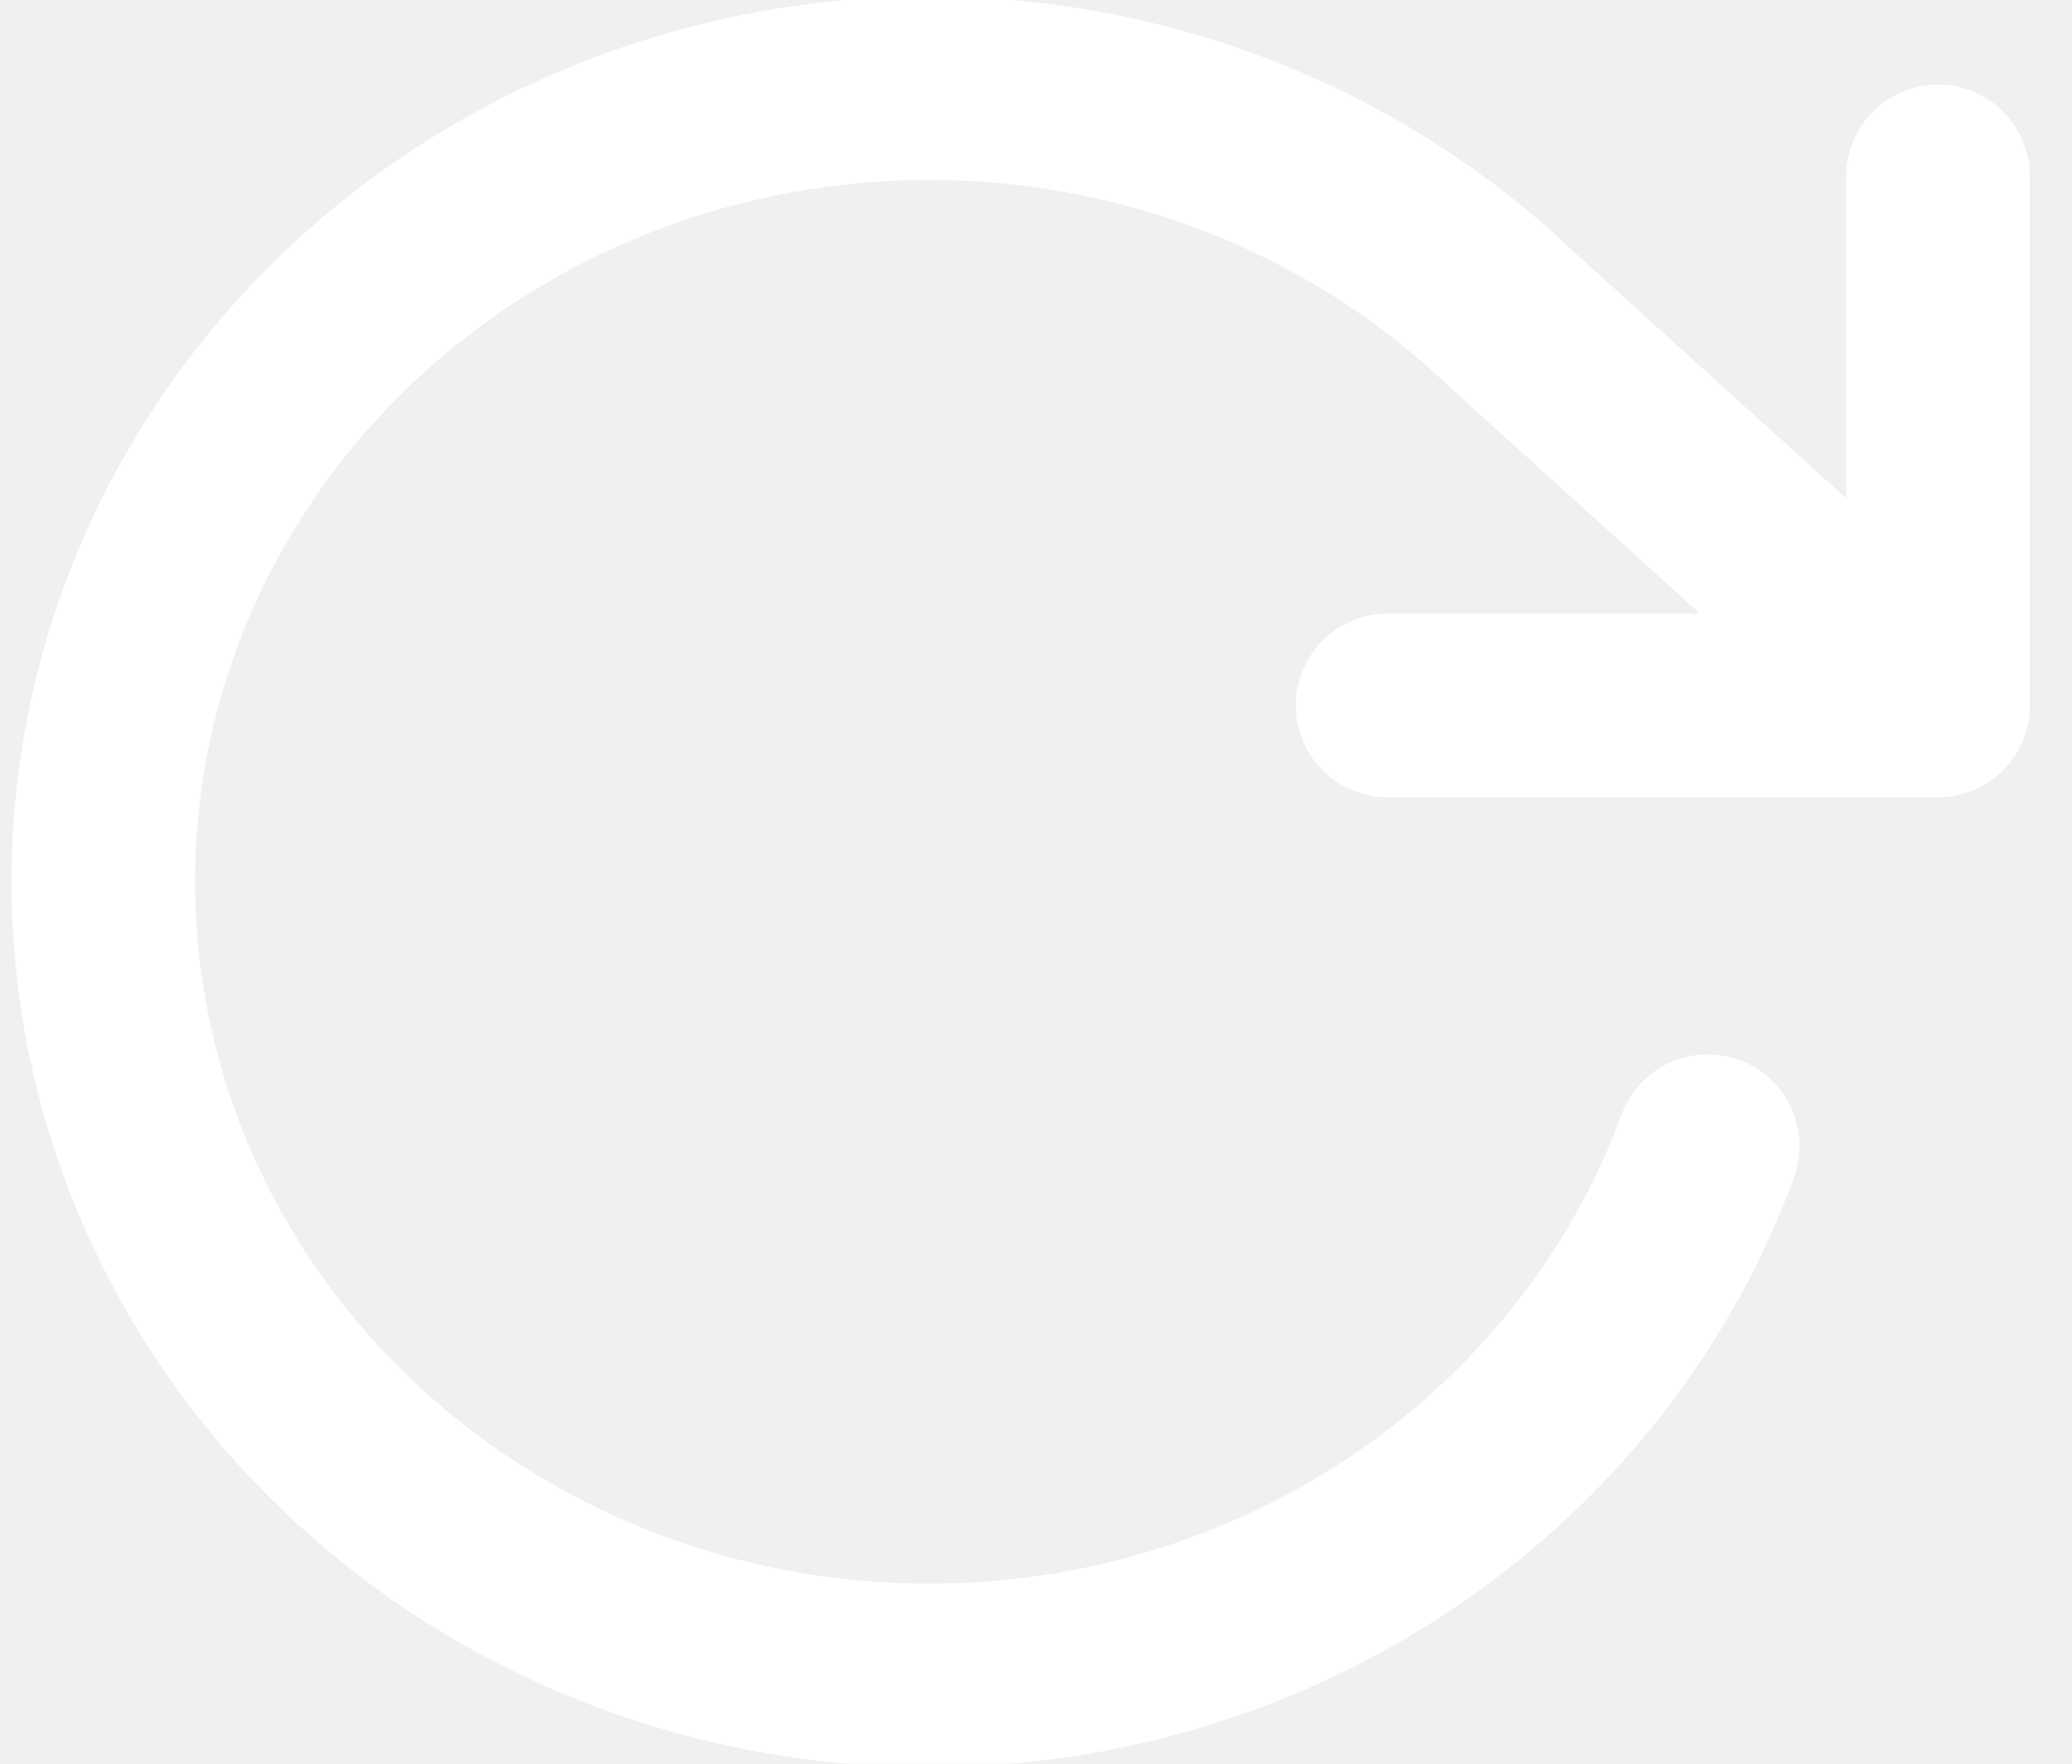
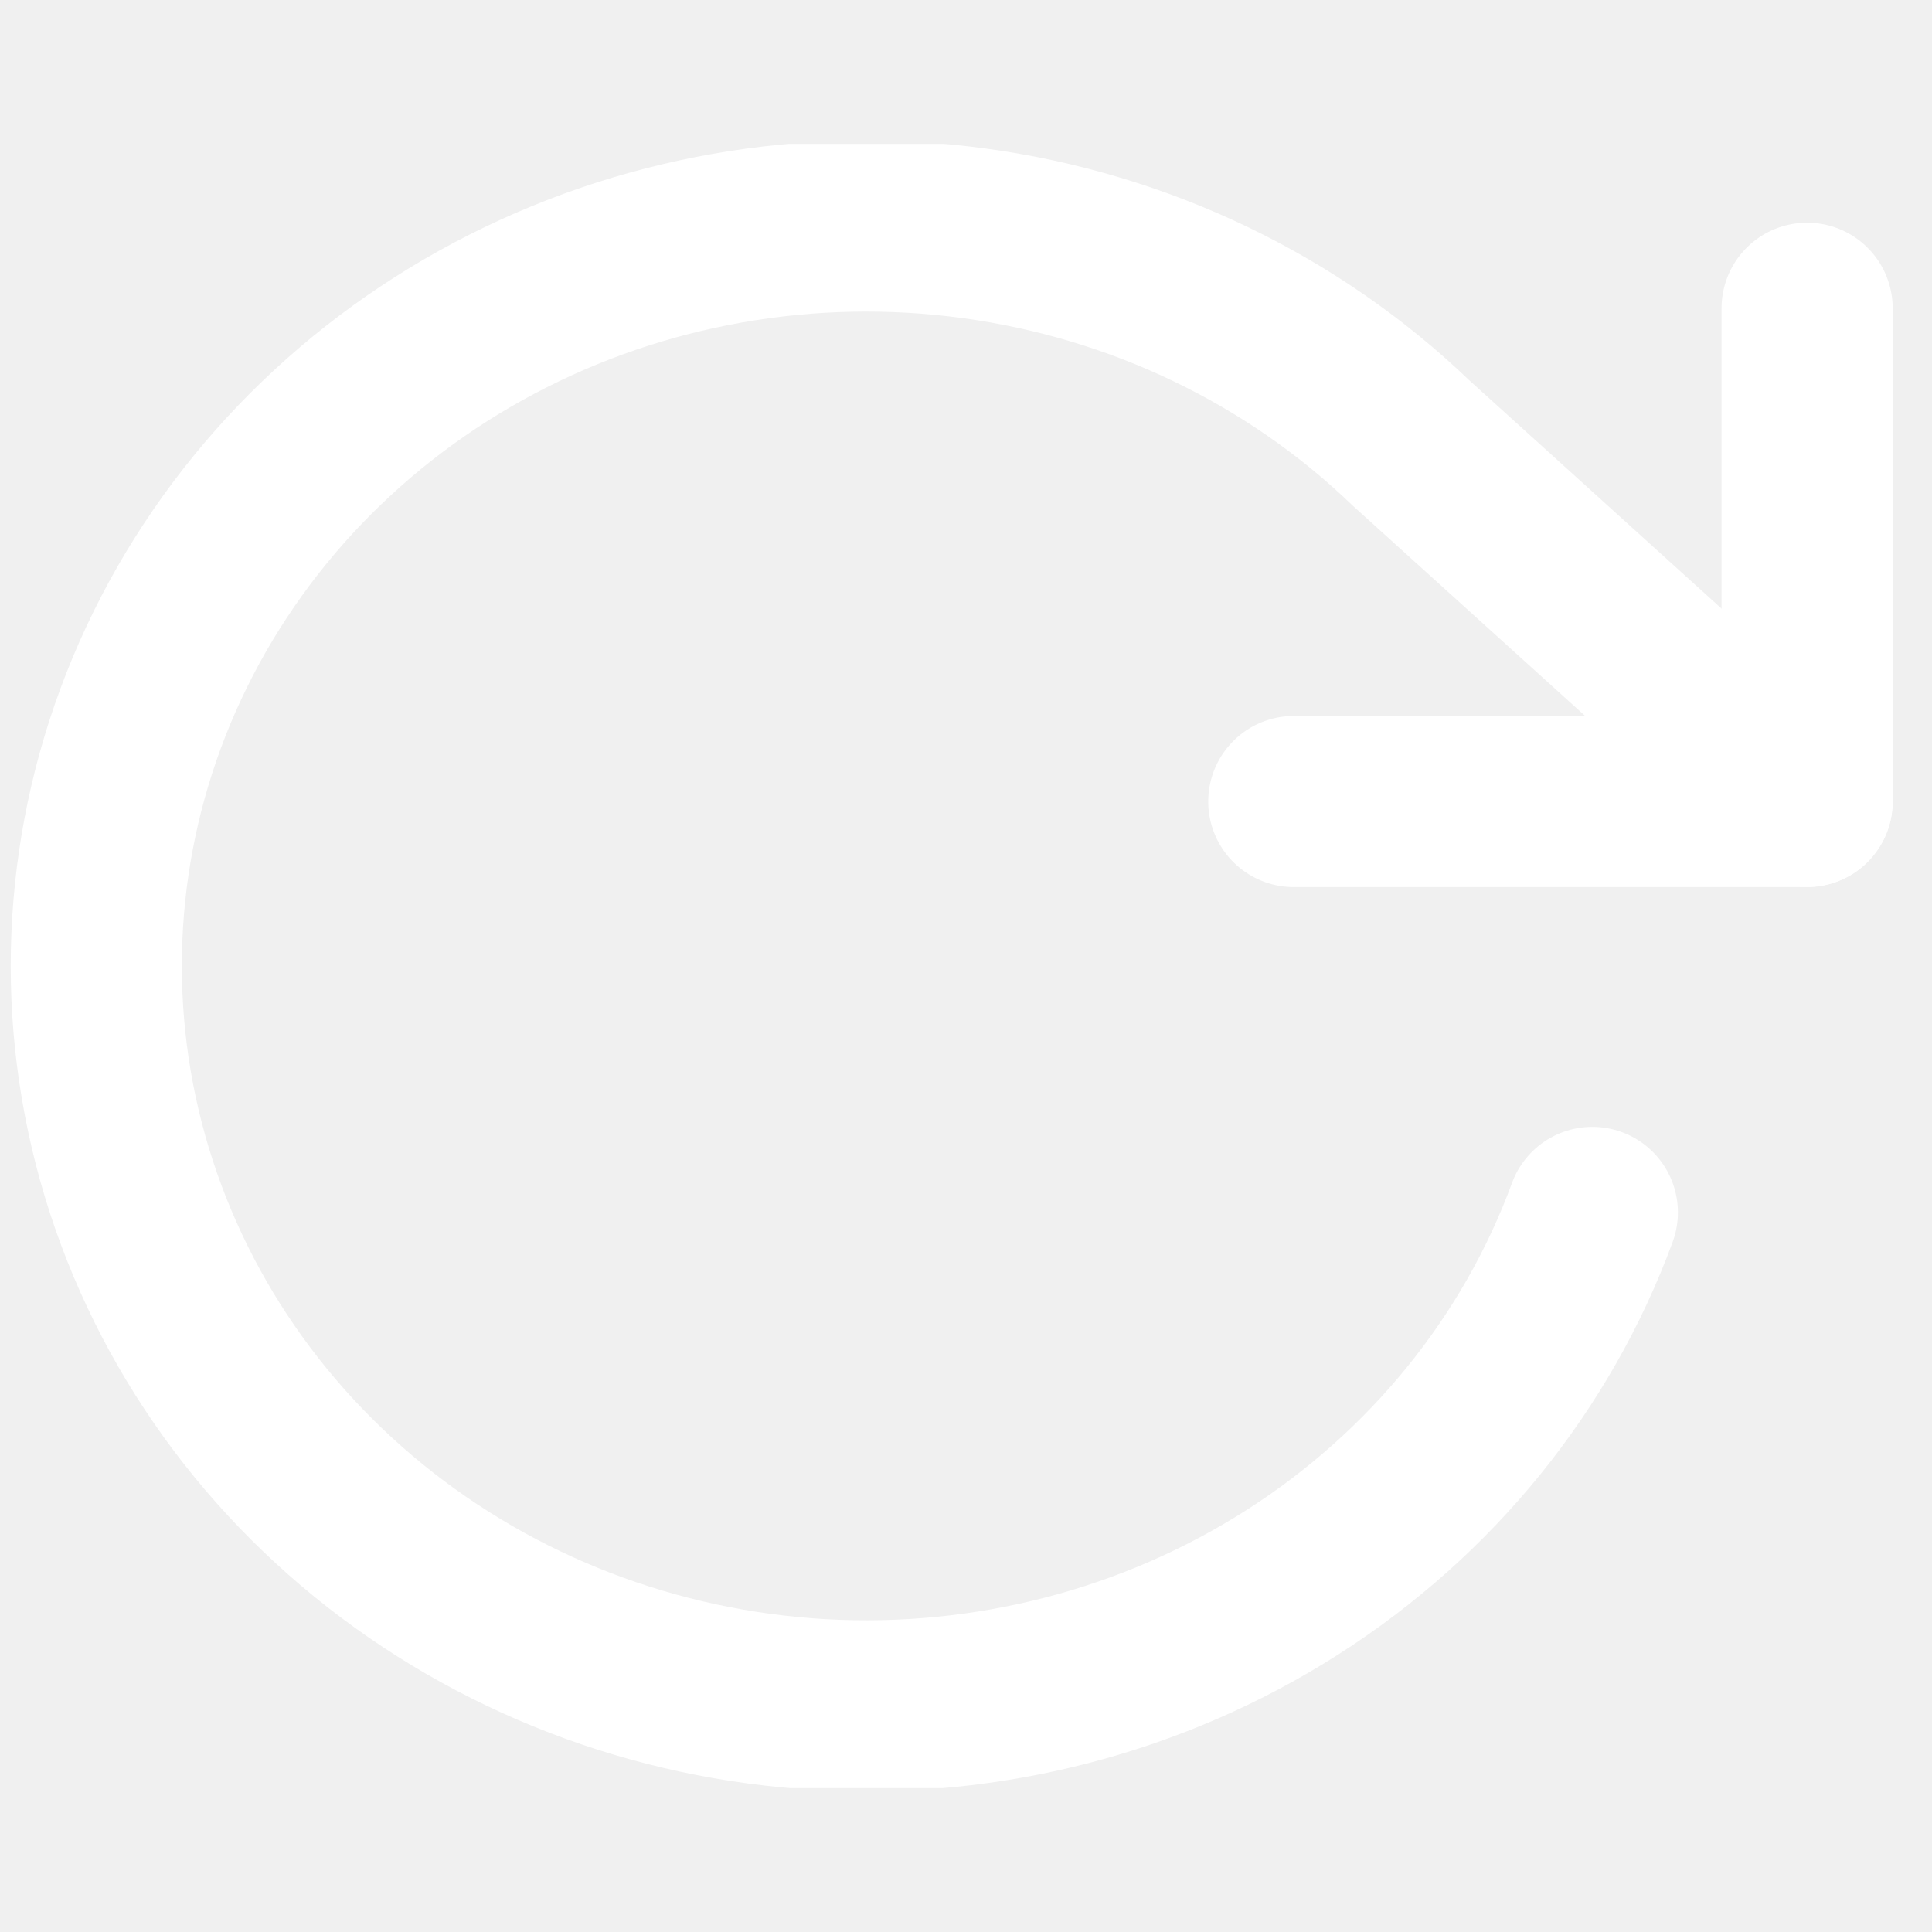
- <svg xmlns="http://www.w3.org/2000/svg" width="47" height="40" viewBox="0 0 47 40" fill="none">
+ <svg xmlns="http://www.w3.org/2000/svg" width="24" height="24" viewBox="0 0 47 40" fill="none">
  <g clip-path="url(#clip0_67_46)">
    <path d="M43.962 3.999V15.999H31.474" stroke="white" stroke-width="4.163" stroke-linecap="round" stroke-linejoin="round" />
    <path d="M38.737 25.995C37.384 29.675 34.823 32.833 31.44 34.992C28.057 37.152 24.035 38.196 19.98 37.968C15.926 37.74 12.058 36.252 8.96 33.728C5.862 31.204 3.702 27.782 2.805 23.975C1.908 20.169 2.322 16.185 3.986 12.625C5.65 9.065 8.473 6.121 12.03 4.236C15.586 2.352 19.684 1.629 23.705 2.177C27.727 2.725 31.453 4.515 34.324 7.275L43.961 15.995" stroke="white" stroke-width="4.163" stroke-linecap="round" stroke-linejoin="round" />
  </g>
  <defs>
    <clipPath id="clip0_67_46">
      <rect width="45.79" height="40" fill="white" transform="translate(0.254395)" />
    </clipPath>
  </defs>
</svg>
